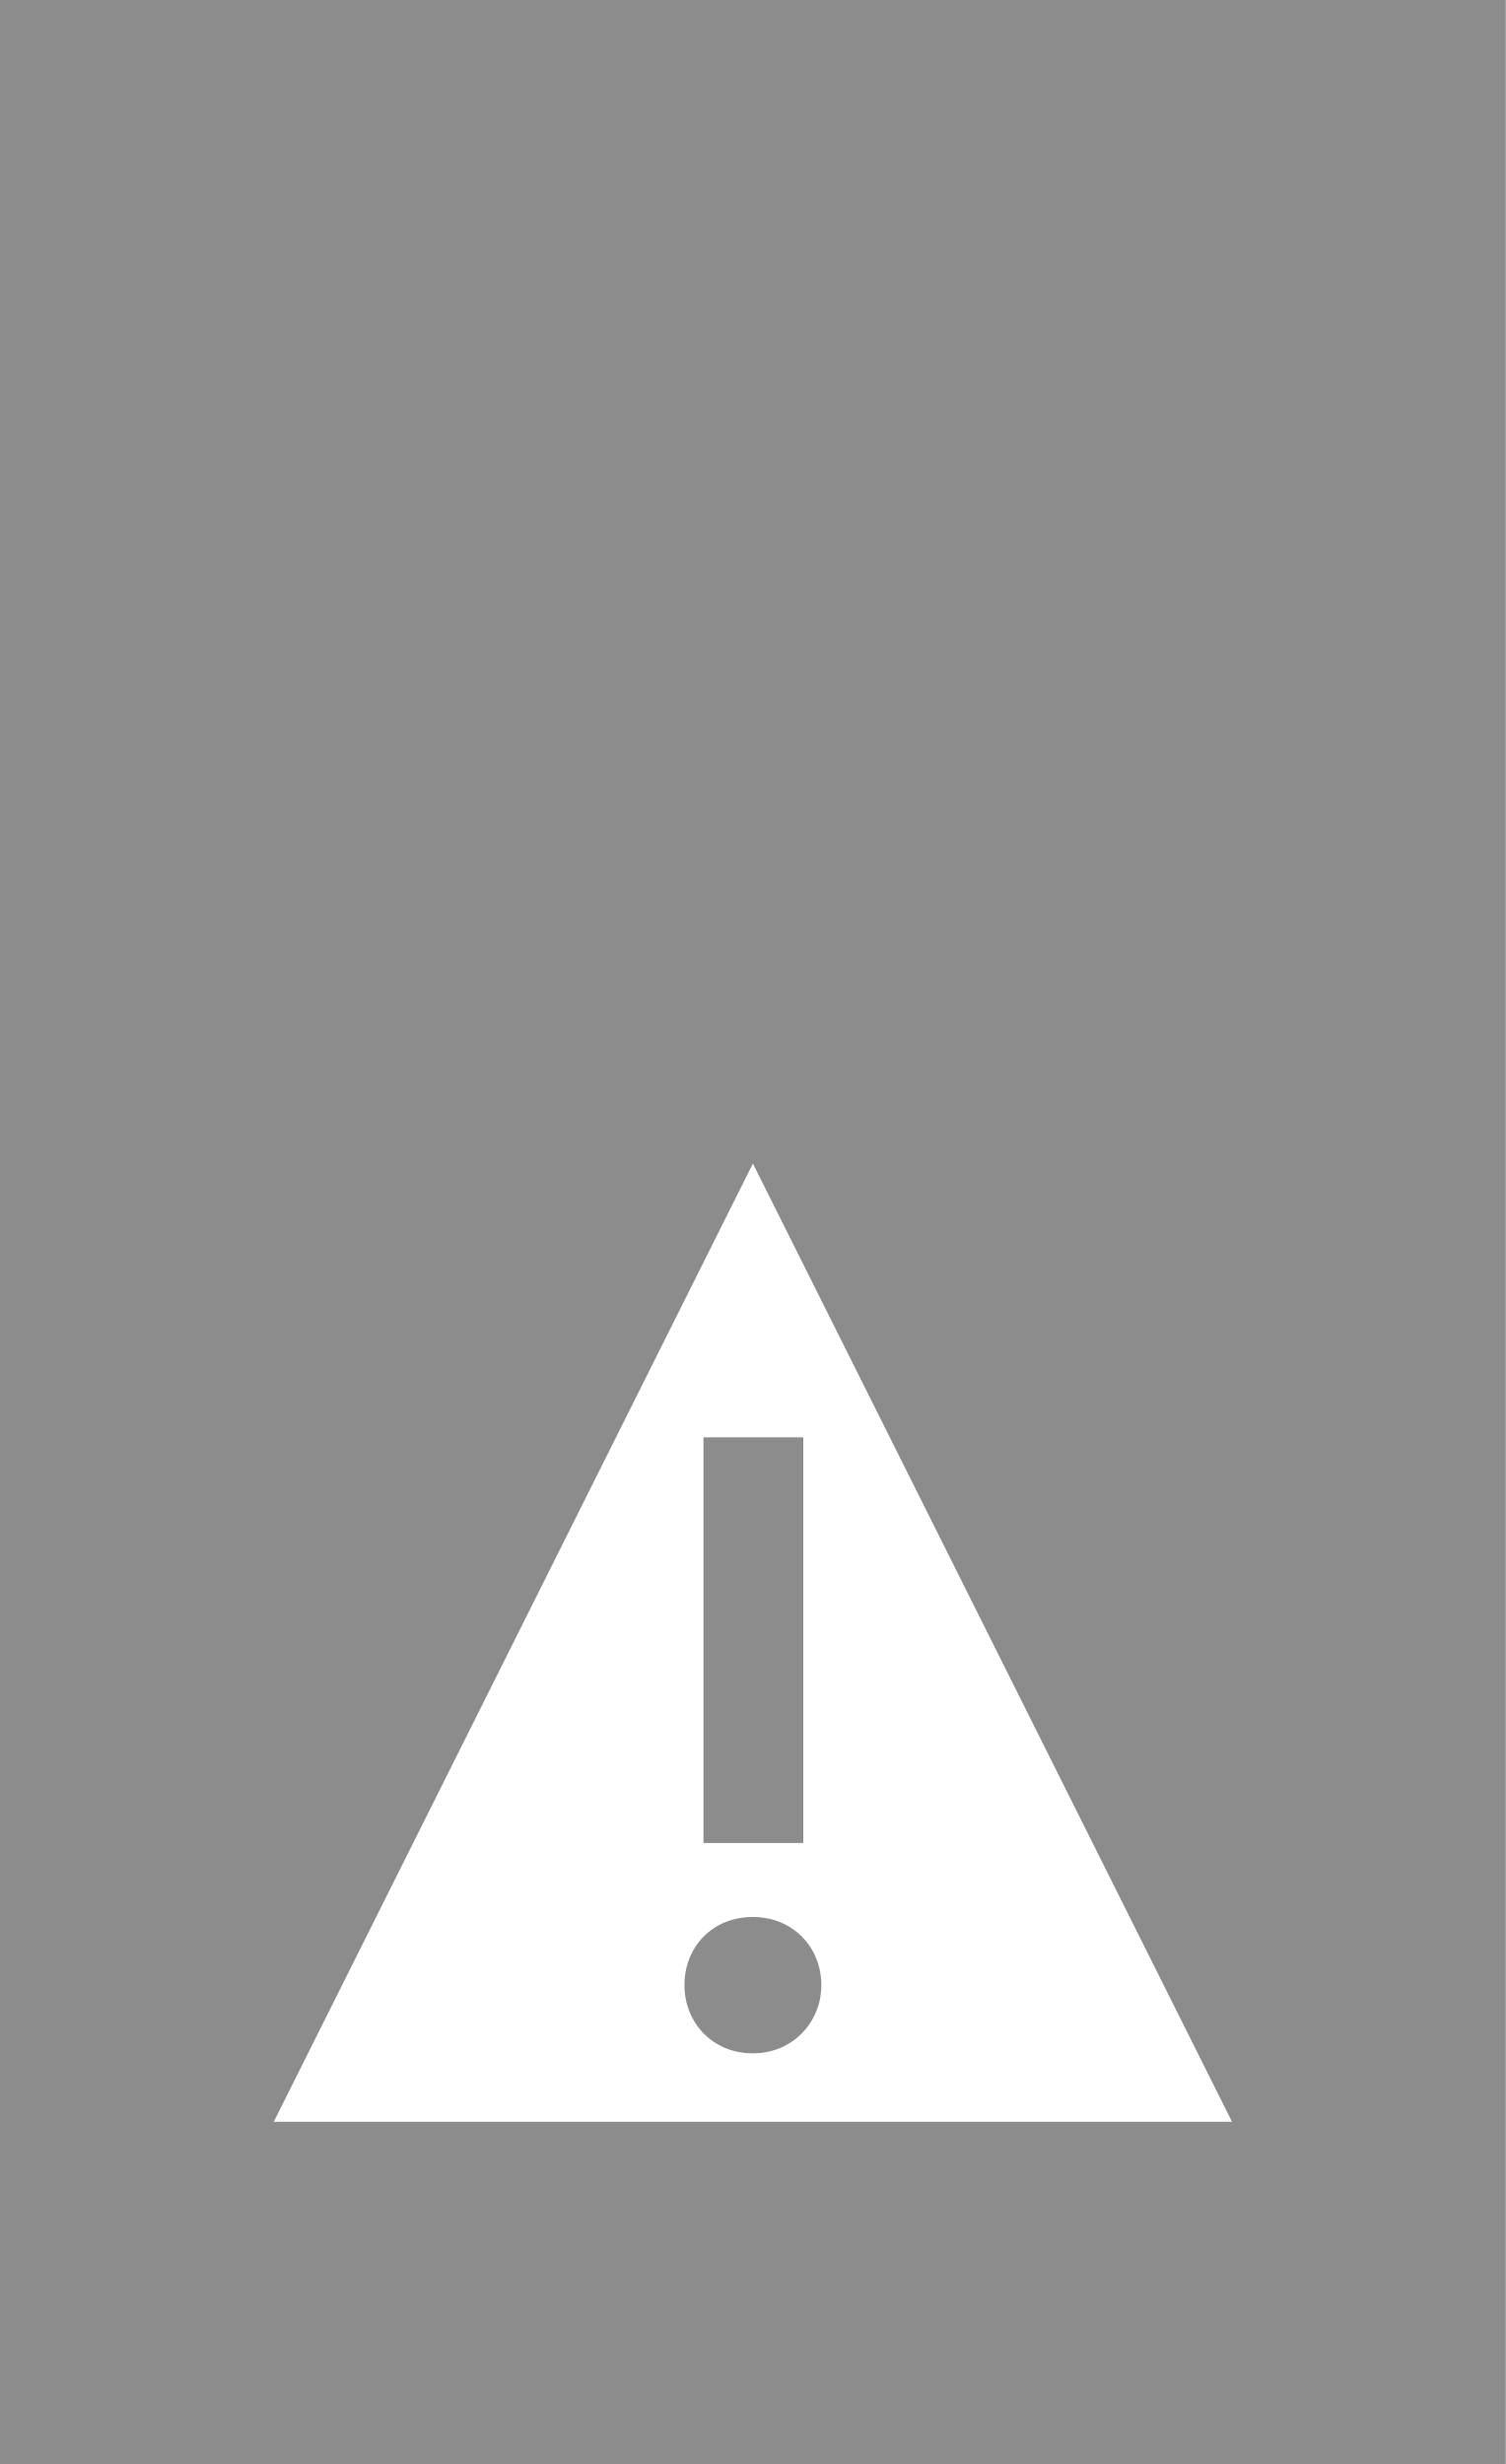
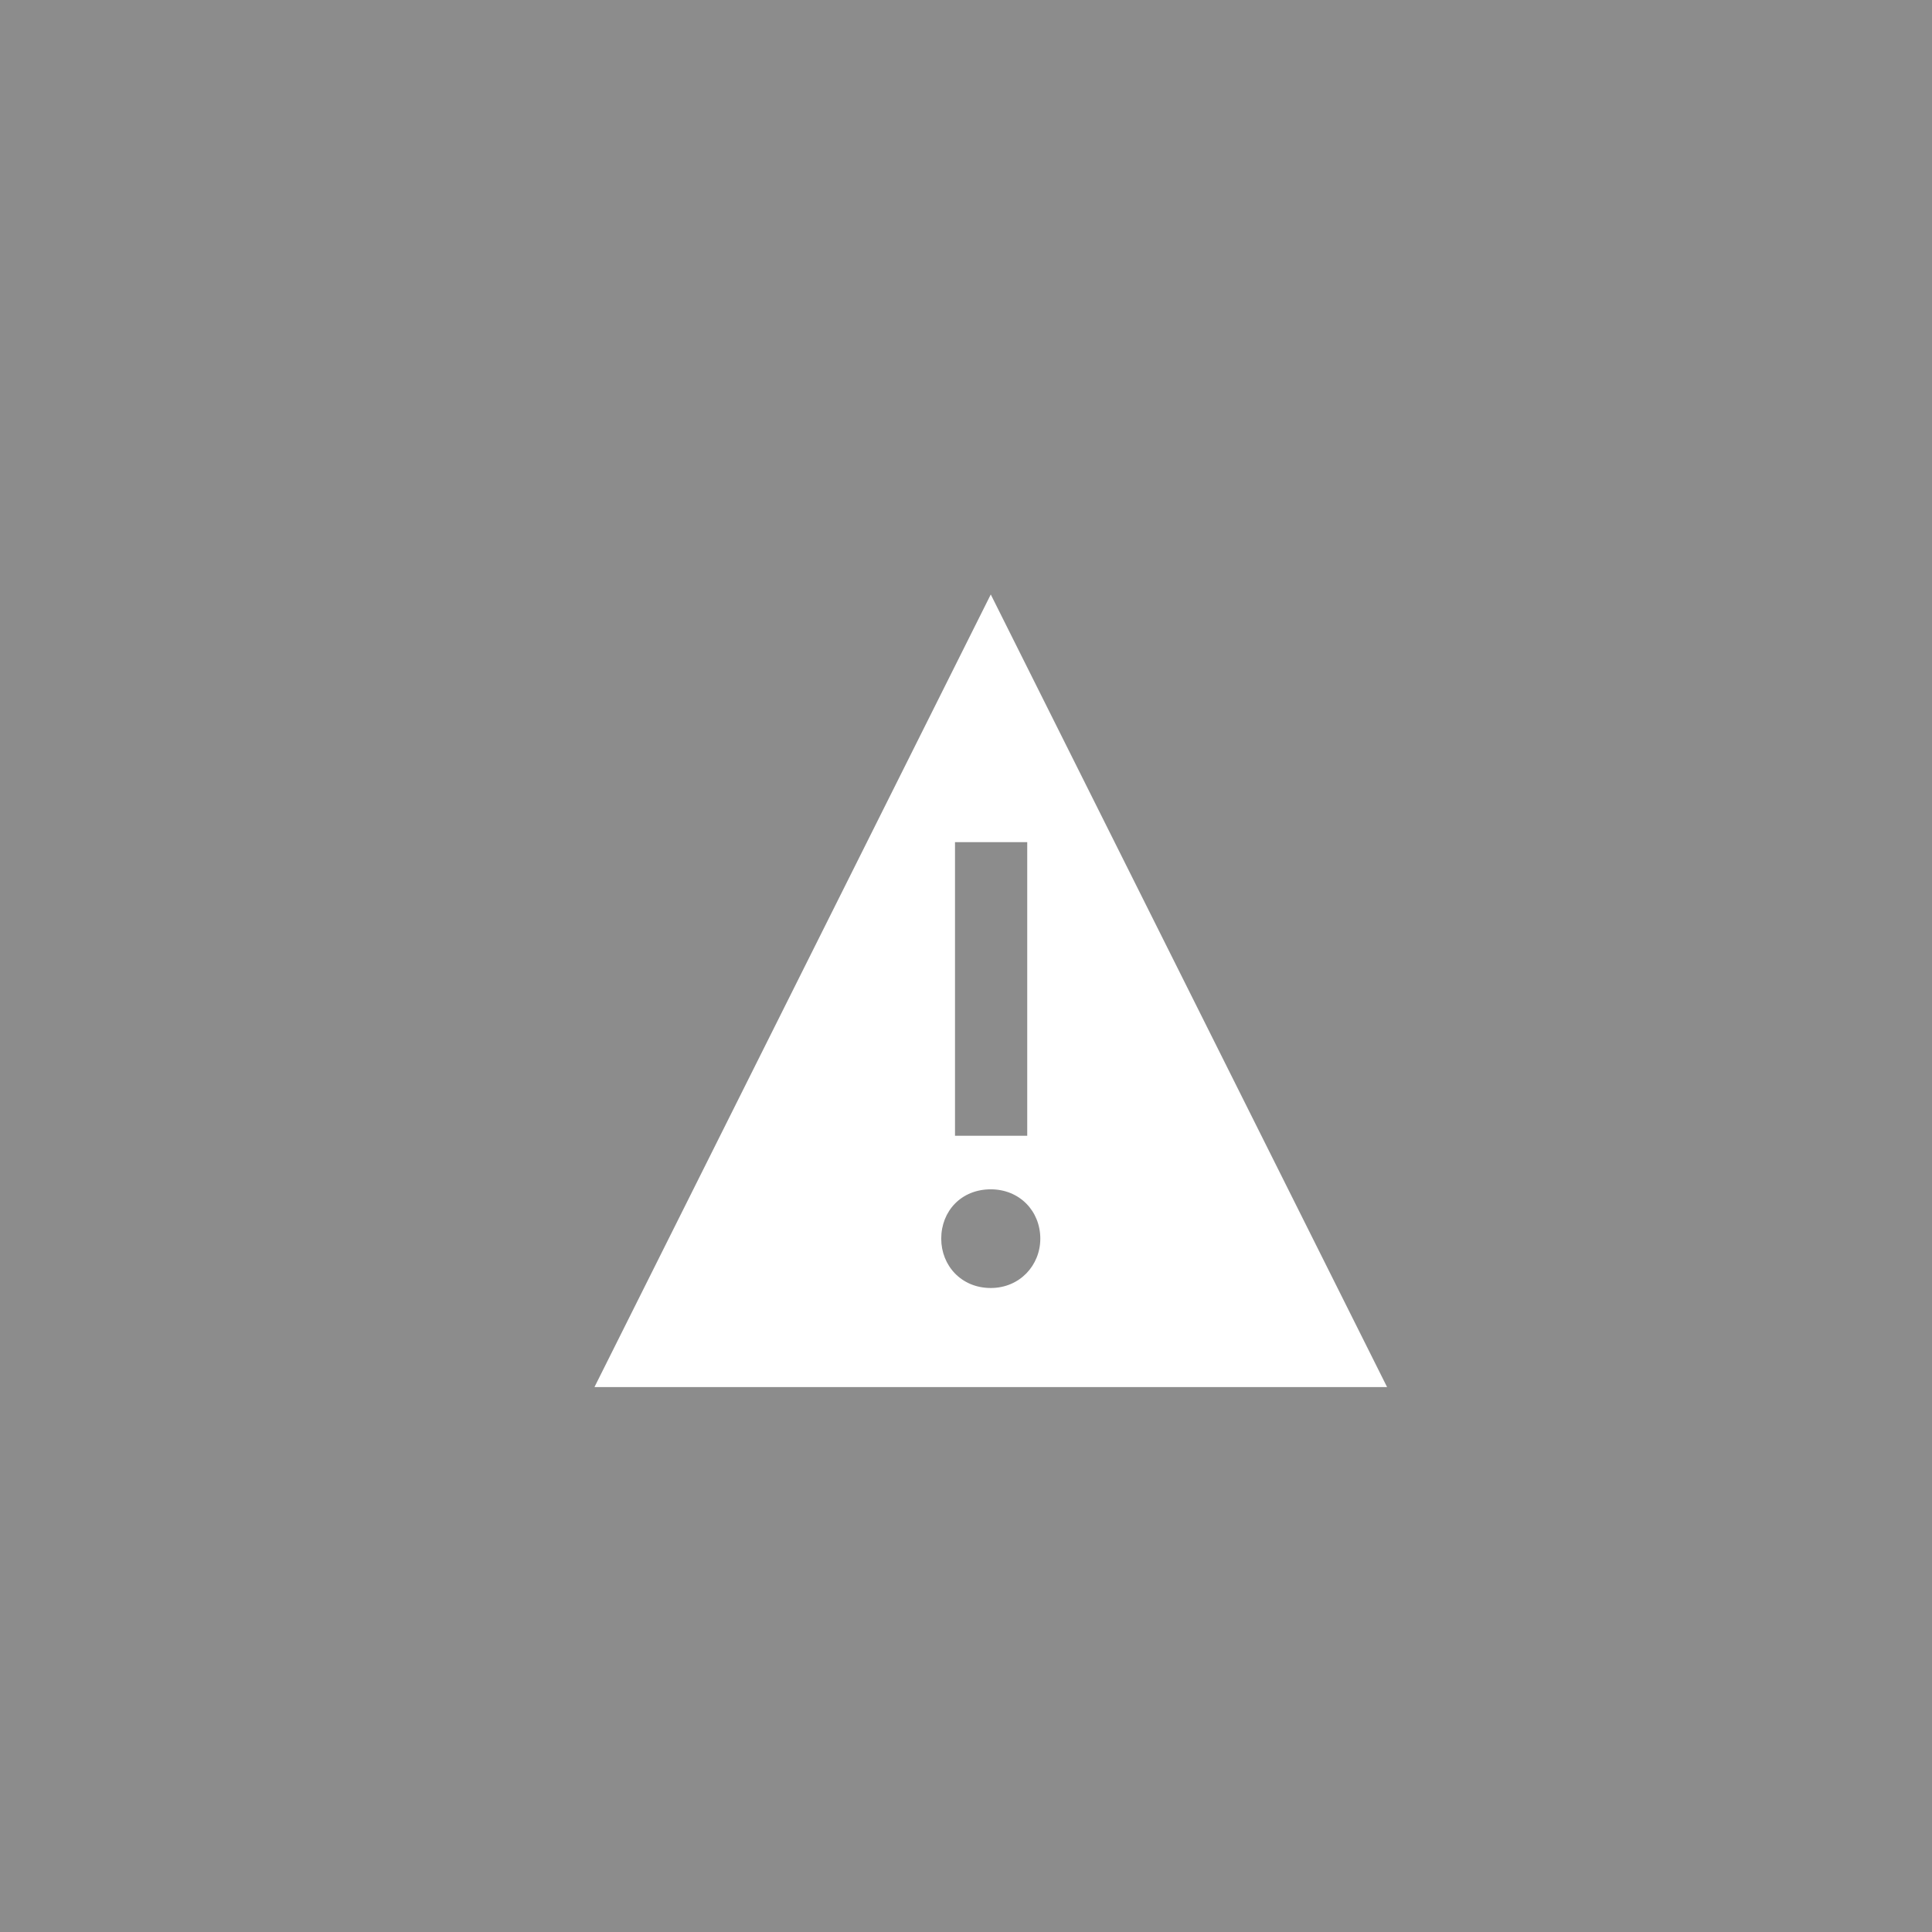
- <svg xmlns="http://www.w3.org/2000/svg" width="22" height="36" viewBox="0 0 22 36">
+ <svg xmlns="http://www.w3.org/2000/svg" width="39" height="39" viewBox="0 0 39 39">
  <g fill="none" fill-rule="evenodd">
-     <path fill="#8C8C8C" d="M0 0h22v36H0z" />
-     <path fill="#FFF" d="M11 17l7 14H4z" />
-     <path fill="#8C8C8C" fill-rule="nonzero" d="M10.278 26.927V21h1.458v5.927h-1.458zM11 28.008c.583 0 1 .441 1 .996 0 .54-.417.996-1 .996-.597 0-1-.455-1-.996 0-.555.403-.996 1-.996z" />
+     <path fill="#8C8C8C" d="M0 0h39v39H0z" />
+     <path fill="#FFF" d="M20 12l8 16H12z" />
+     <path fill="#8C8C8C" fill-rule="nonzero" d="M19.278 22.927V17h1.458v5.927h-1.458zM20 24.008c.583 0 1 .441 1 .996 0 .54-.417.996-1 .996-.597 0-1-.455-1-.996 0-.555.403-.996 1-.996z" />
  </g>
</svg>
